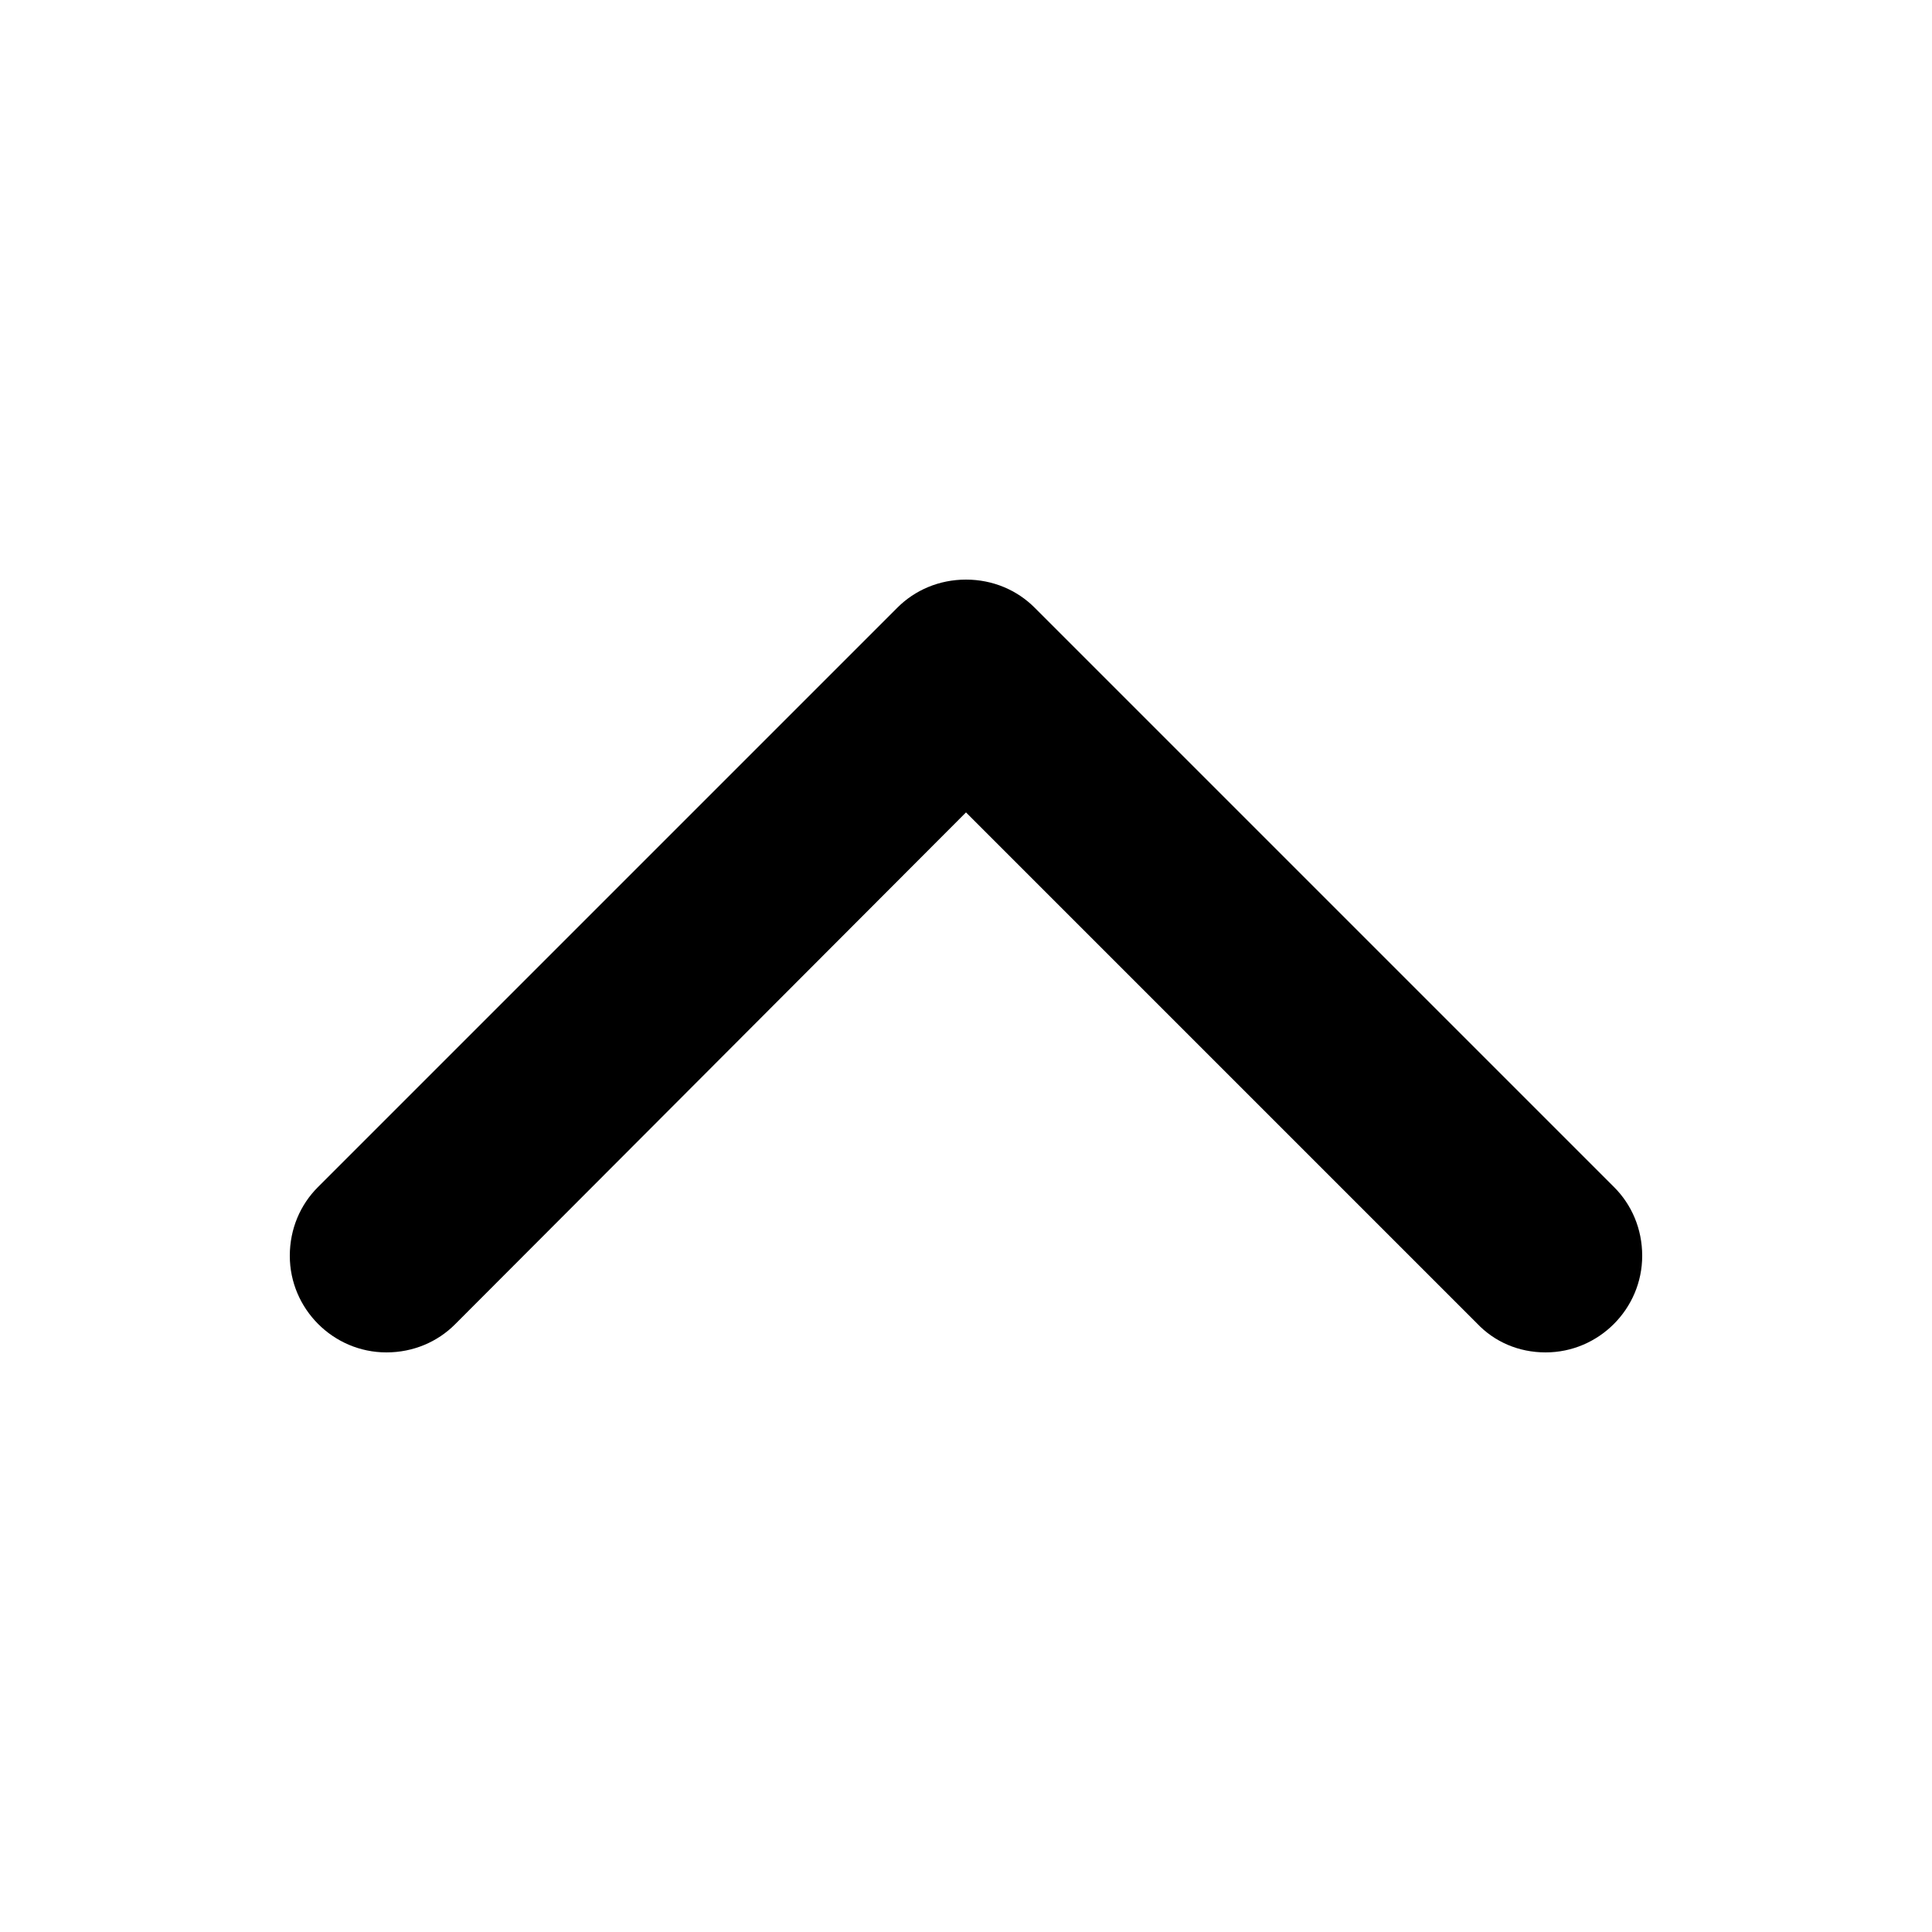
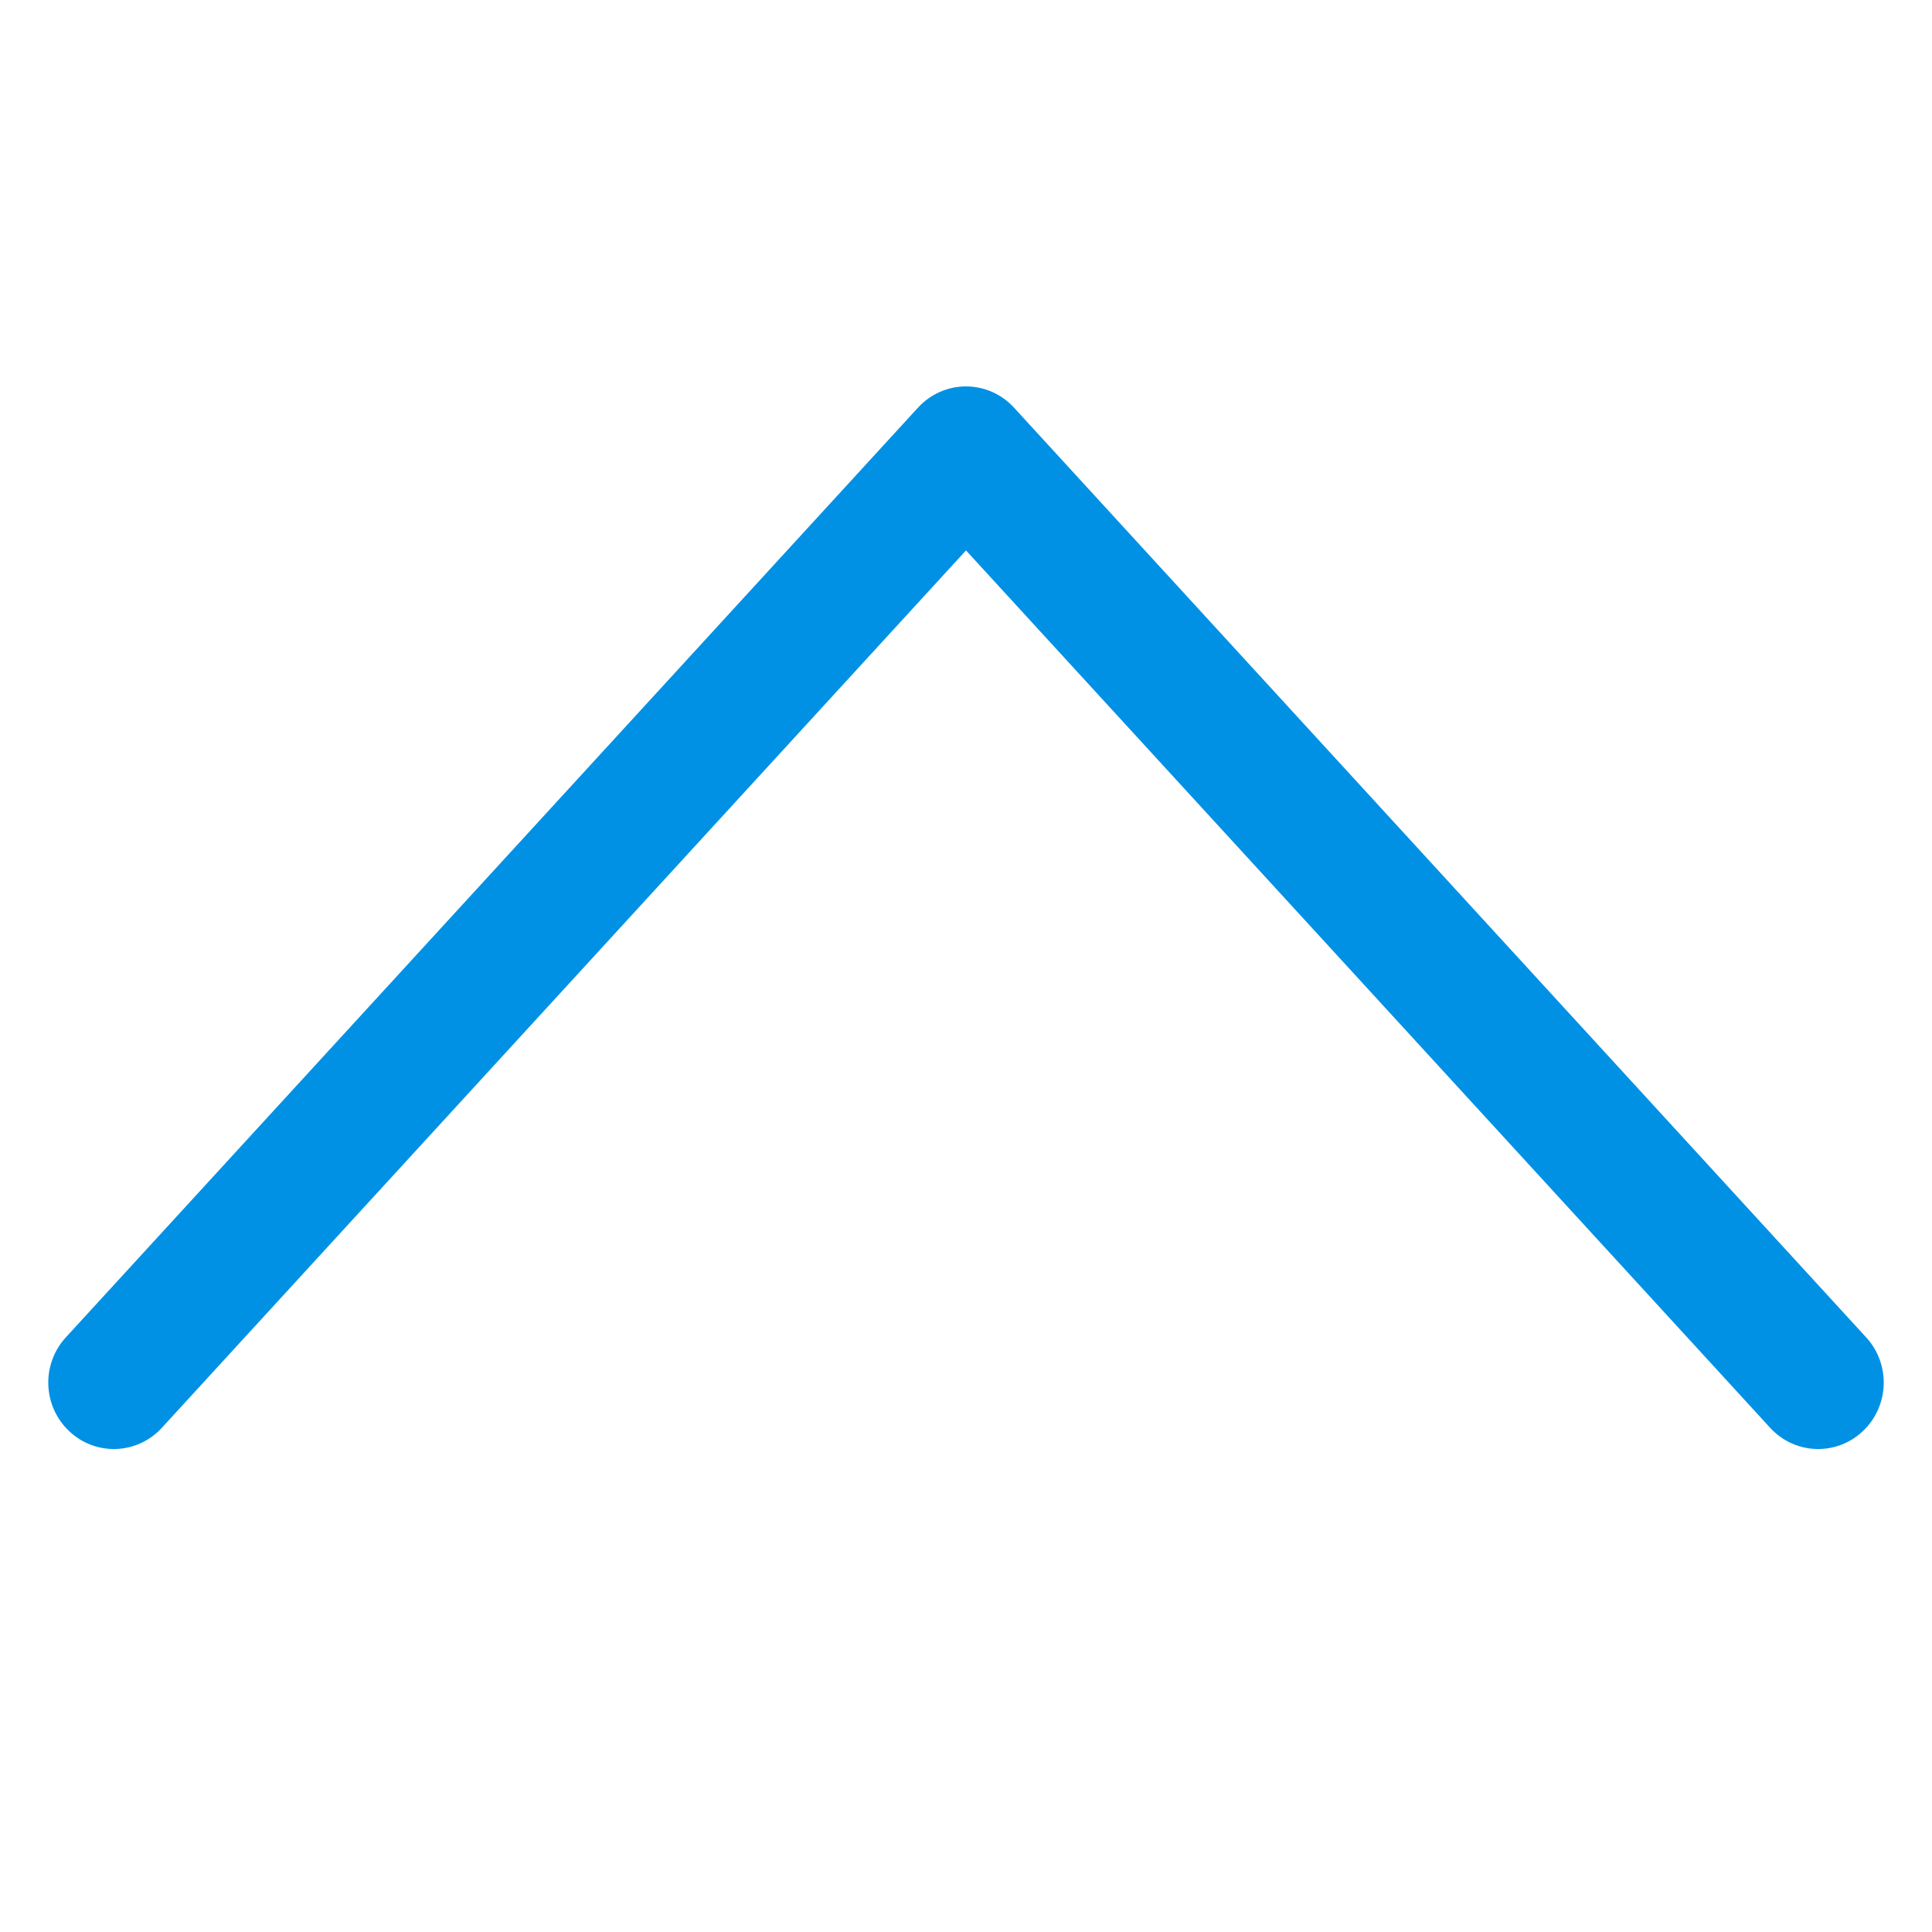
- <svg xmlns="http://www.w3.org/2000/svg" version="1.1" id="Layer_1" x="0px" y="0px" viewBox="0 0 20 20" enable-background="new 0 0 20 20" xml:space="preserve">
-   <g id="chevron_up_1_">
-     <g>
-       <path fill-rule="evenodd" clip-rule="evenodd" d="M16.71,12.29l-6-6C10.53,6.11,10.28,6,10,6S9.47,6.11,9.29,6.29l-6,6    C3.11,12.47,3,12.72,3,13c0,0.55,0.45,1,1,1c0.28,0,0.53-0.11,0.71-0.29L10,8.41l5.29,5.29C15.47,13.89,15.72,14,16,14    c0.55,0,1-0.45,1-1C17,12.72,16.89,12.47,16.71,12.29z" />
-     </g>
-   </g>
+ <svg xmlns="http://www.w3.org/2000/svg" width="20" height="20" viewBox="0 0 20 20" fill="none">
+   <path fill-rule="evenodd" clip-rule="evenodd" d="M19.283 14.816C19.009 15.075 18.579 15.059 18.324 14.78L10 5.698L1.676 14.78C1.421 15.059 0.991 15.075 0.717 14.816C0.442 14.558 0.426 14.123 0.681 13.845L9.503 4.22C9.631 4.08 9.811 4 10 4C10.189 4 10.369 4.08 10.497 4.22L19.319 13.845C19.574 14.123 19.558 14.558 19.283 14.816Z" fill="#0091E4" />
</svg>
